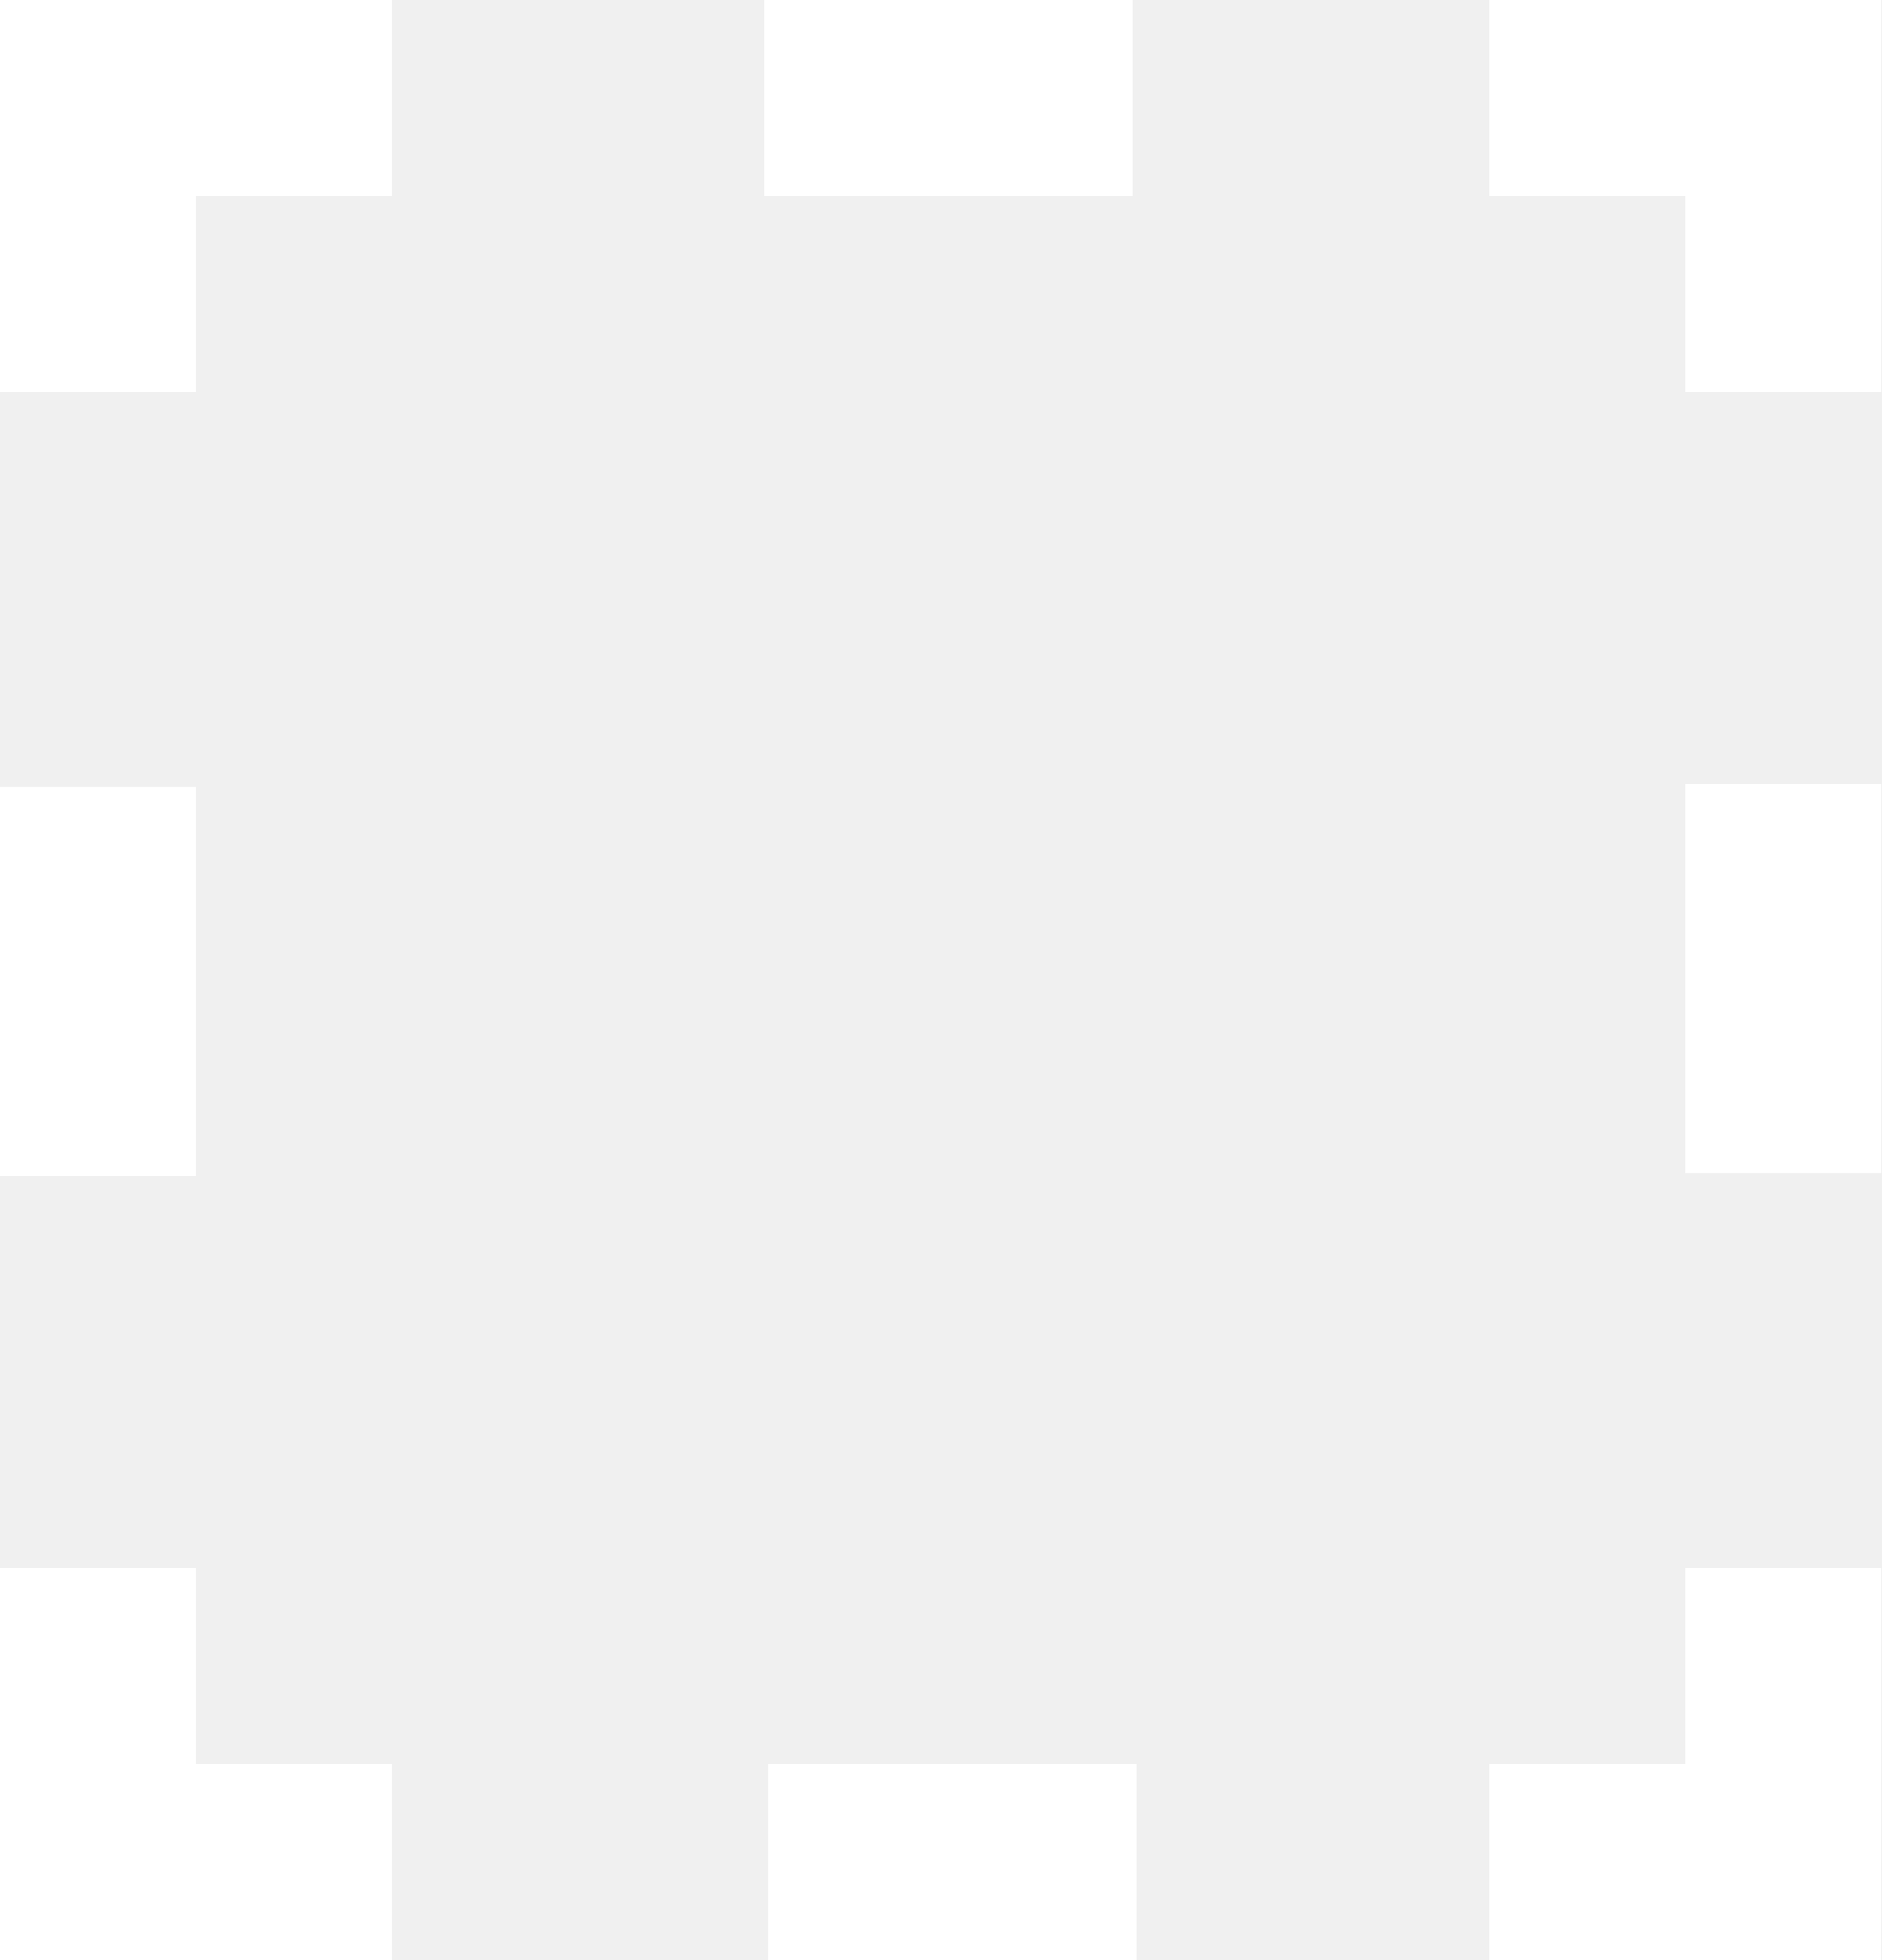
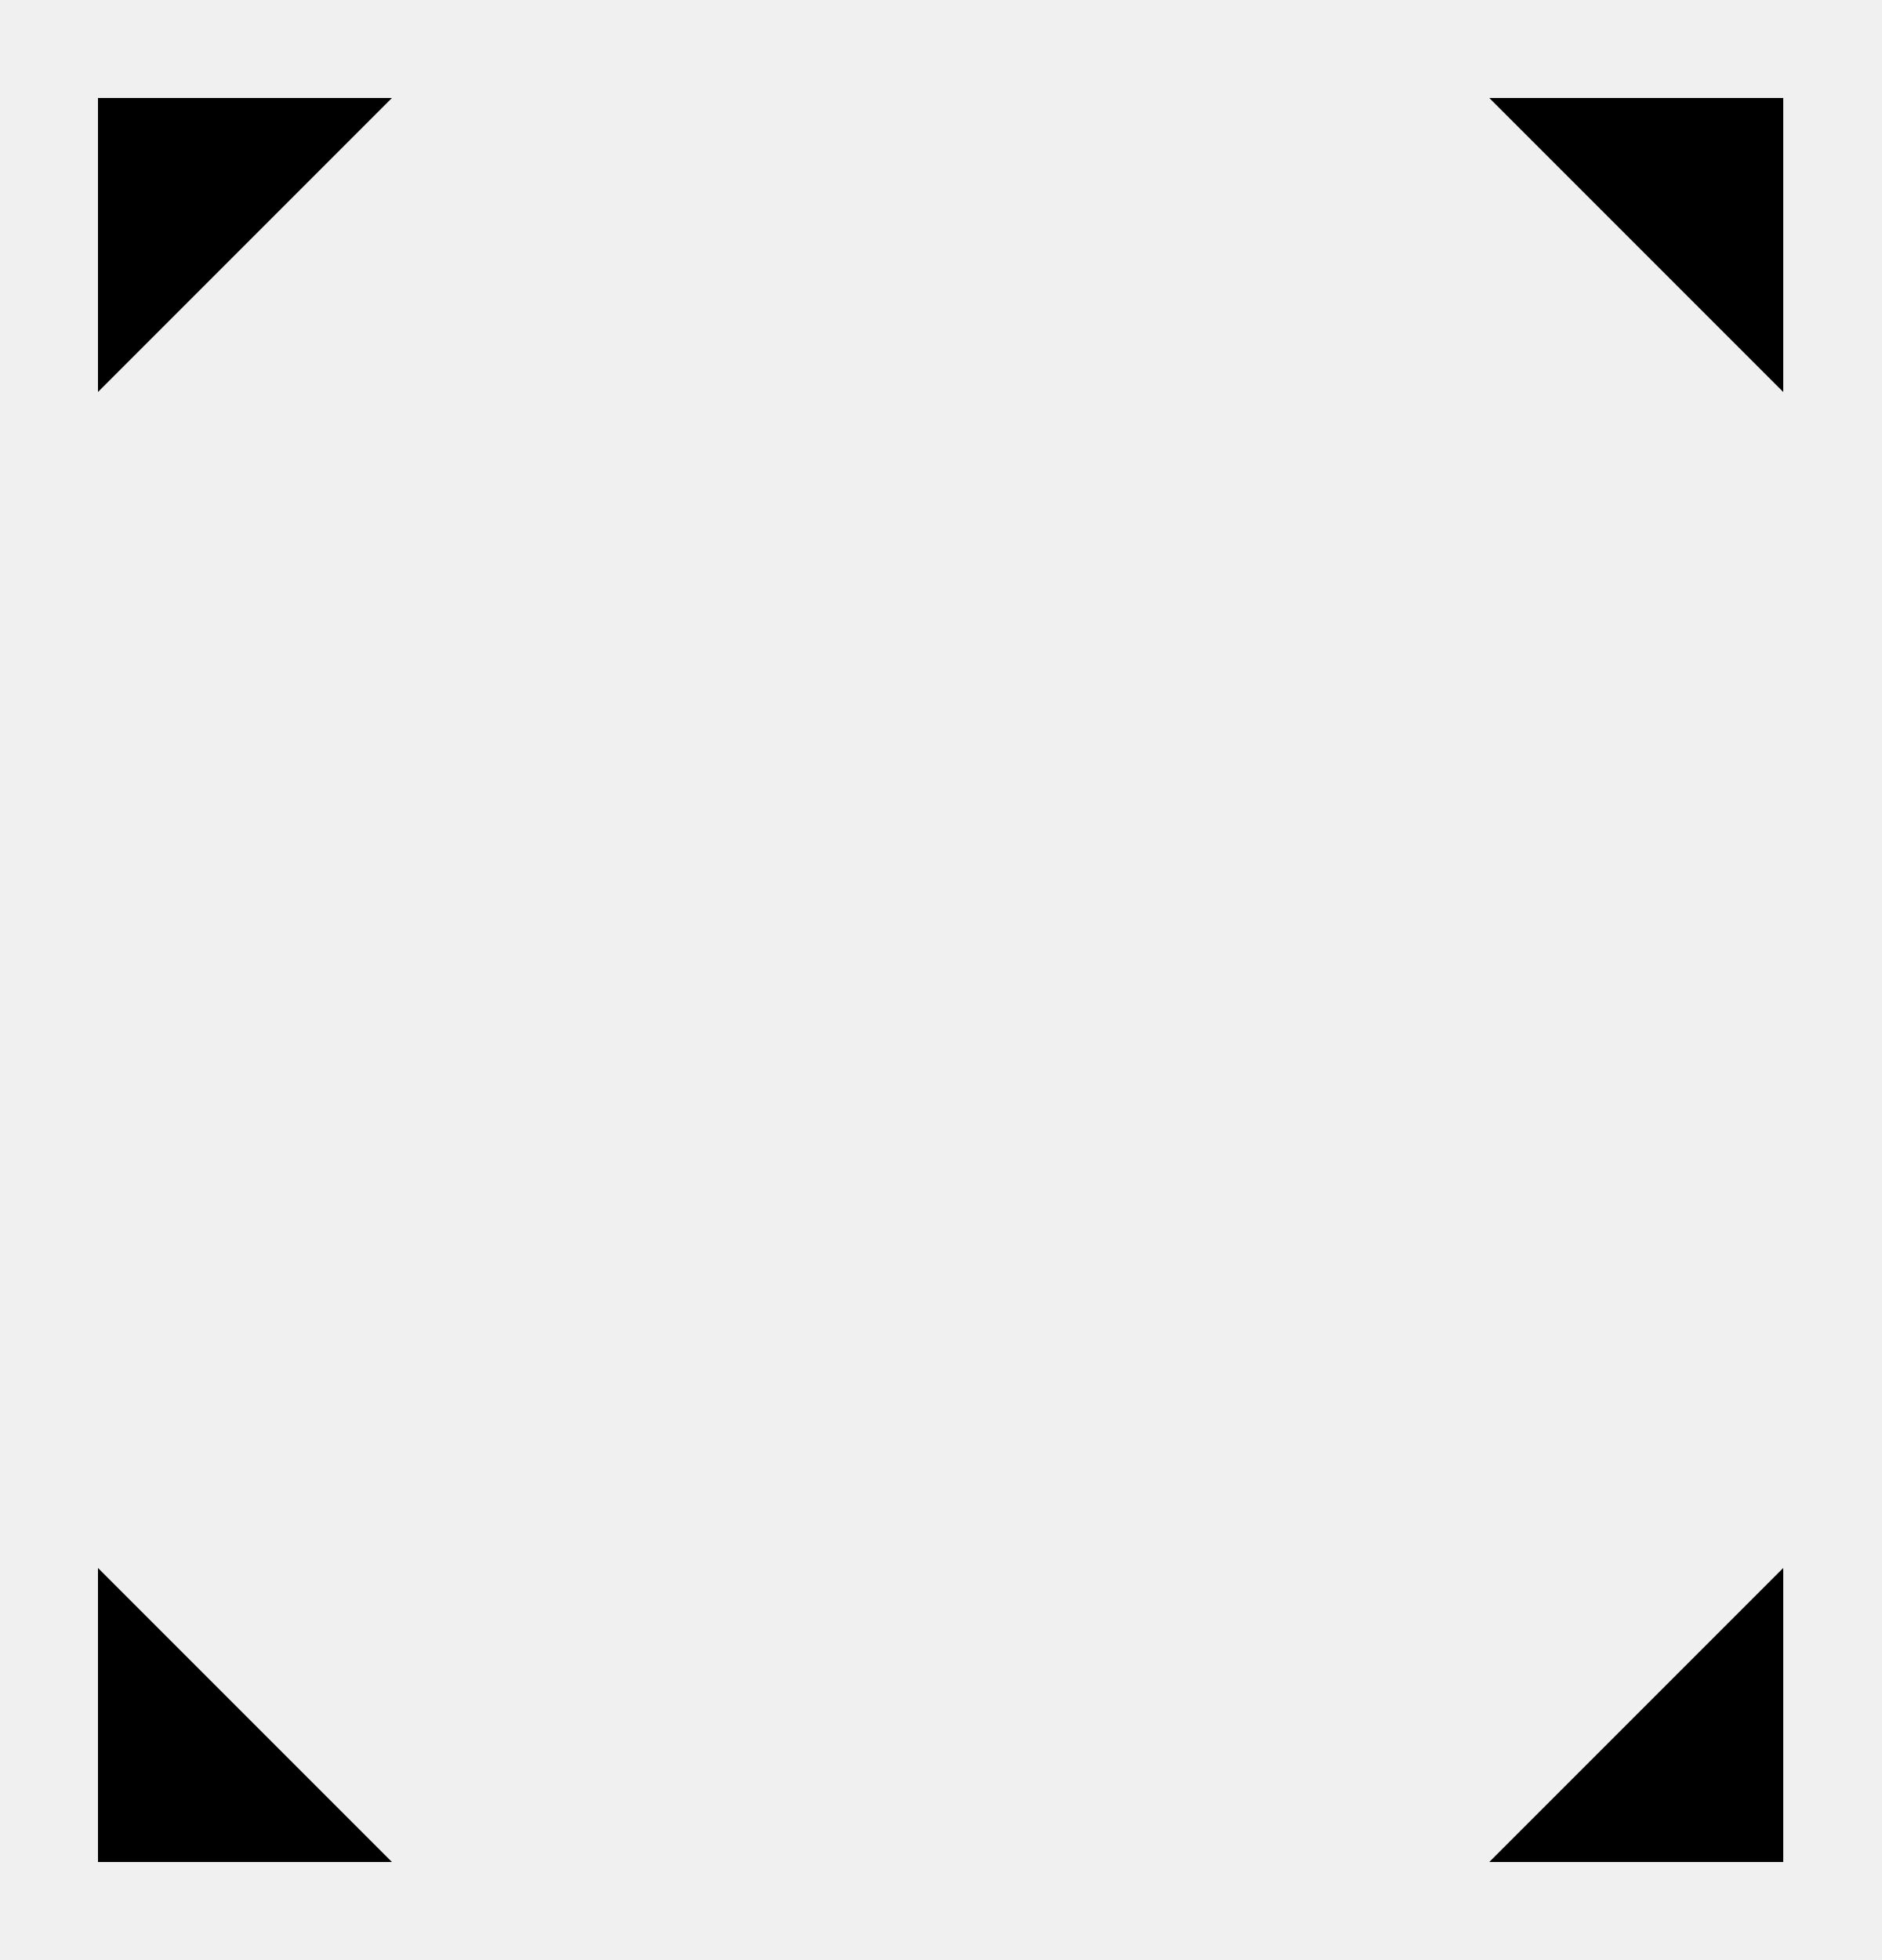
- <svg x="0px" y="0px" class="areaIcon" viewBox="0 0 9.6 10">
-   <g>
-     <g>
-       <polyline fill="none" stroke="#FFFFFF" stroke-miterlimit="10" points="9.1,8 9.1,9.5 7.6,9.5" />
-       <line fill="none" stroke="#FFFFFF" stroke-miterlimit="10" stroke-dasharray="1.88,1.88" x1="5.8" y1="9.5" x2="2.9" y2="9.5" />
-       <polyline fill="none" stroke="#FFFFFF" stroke-miterlimit="10" points="2,9.5 0.5,9.5 0.5,8" />
-       <line fill="none" stroke="#FFFFFF" stroke-miterlimit="10" stroke-dasharray="1.985,1.985" x1="0.5" y1="6" x2="0.5" y2="3" />
-       <polyline fill="none" stroke="#FFFFFF" stroke-miterlimit="10" points="0.5,2 0.5,0.5 2,0.5" />
-       <line fill="none" stroke="#FFFFFF" stroke-miterlimit="10" stroke-dasharray="1.88,1.88" x1="3.9" y1="0.5" x2="6.7" y2="0.5" />
-       <polyline fill="none" stroke="#FFFFFF" stroke-miterlimit="10" points="7.6,0.5 9.1,0.5 9.1,2" />
-       <line fill="none" stroke="#FFFFFF" stroke-miterlimit="10" stroke-dasharray="1.985,1.985" x1="9.1" y1="4" x2="9.1" y2="7" />
-     </g>
-   </g>
+ <svg x="0px" y="0px" viewBox="0 0 9.6 10">
+   <polyline class="areaIconSvg" points="9.1,8 9.1,9.5 7.6,9.5" />
+   <line class="areaIconSvg" stroke-dasharray="1.88,1.88" x1="5.8" y1="9.5" x2="2.9" y2="9.5" />
+   <polyline class="areaIconSvg" points="2,9.5 0.5,9.5 0.5,8" />
+   <line class="areaIconSvg" stroke-dasharray="1.985,1.985" x1="0.5" y1="6" x2="0.5" y2="3" />
+   <polyline class="areaIconSvg" points="0.5,2 0.5,0.5 2,0.5" />
+   <line class="areaIconSvg" stroke-dasharray="1.88,1.88" x1="3.9" y1="0.5" x2="6.7" y2="0.5" />
+   <polyline class="areaIconSvg" points="7.6,0.5 9.1,0.5 9.1,2" />
+   <line class="areaIconSvg" stroke-dasharray="1.985,1.985" x1="9.1" y1="4" x2="9.1" y2="7" />
</svg>
